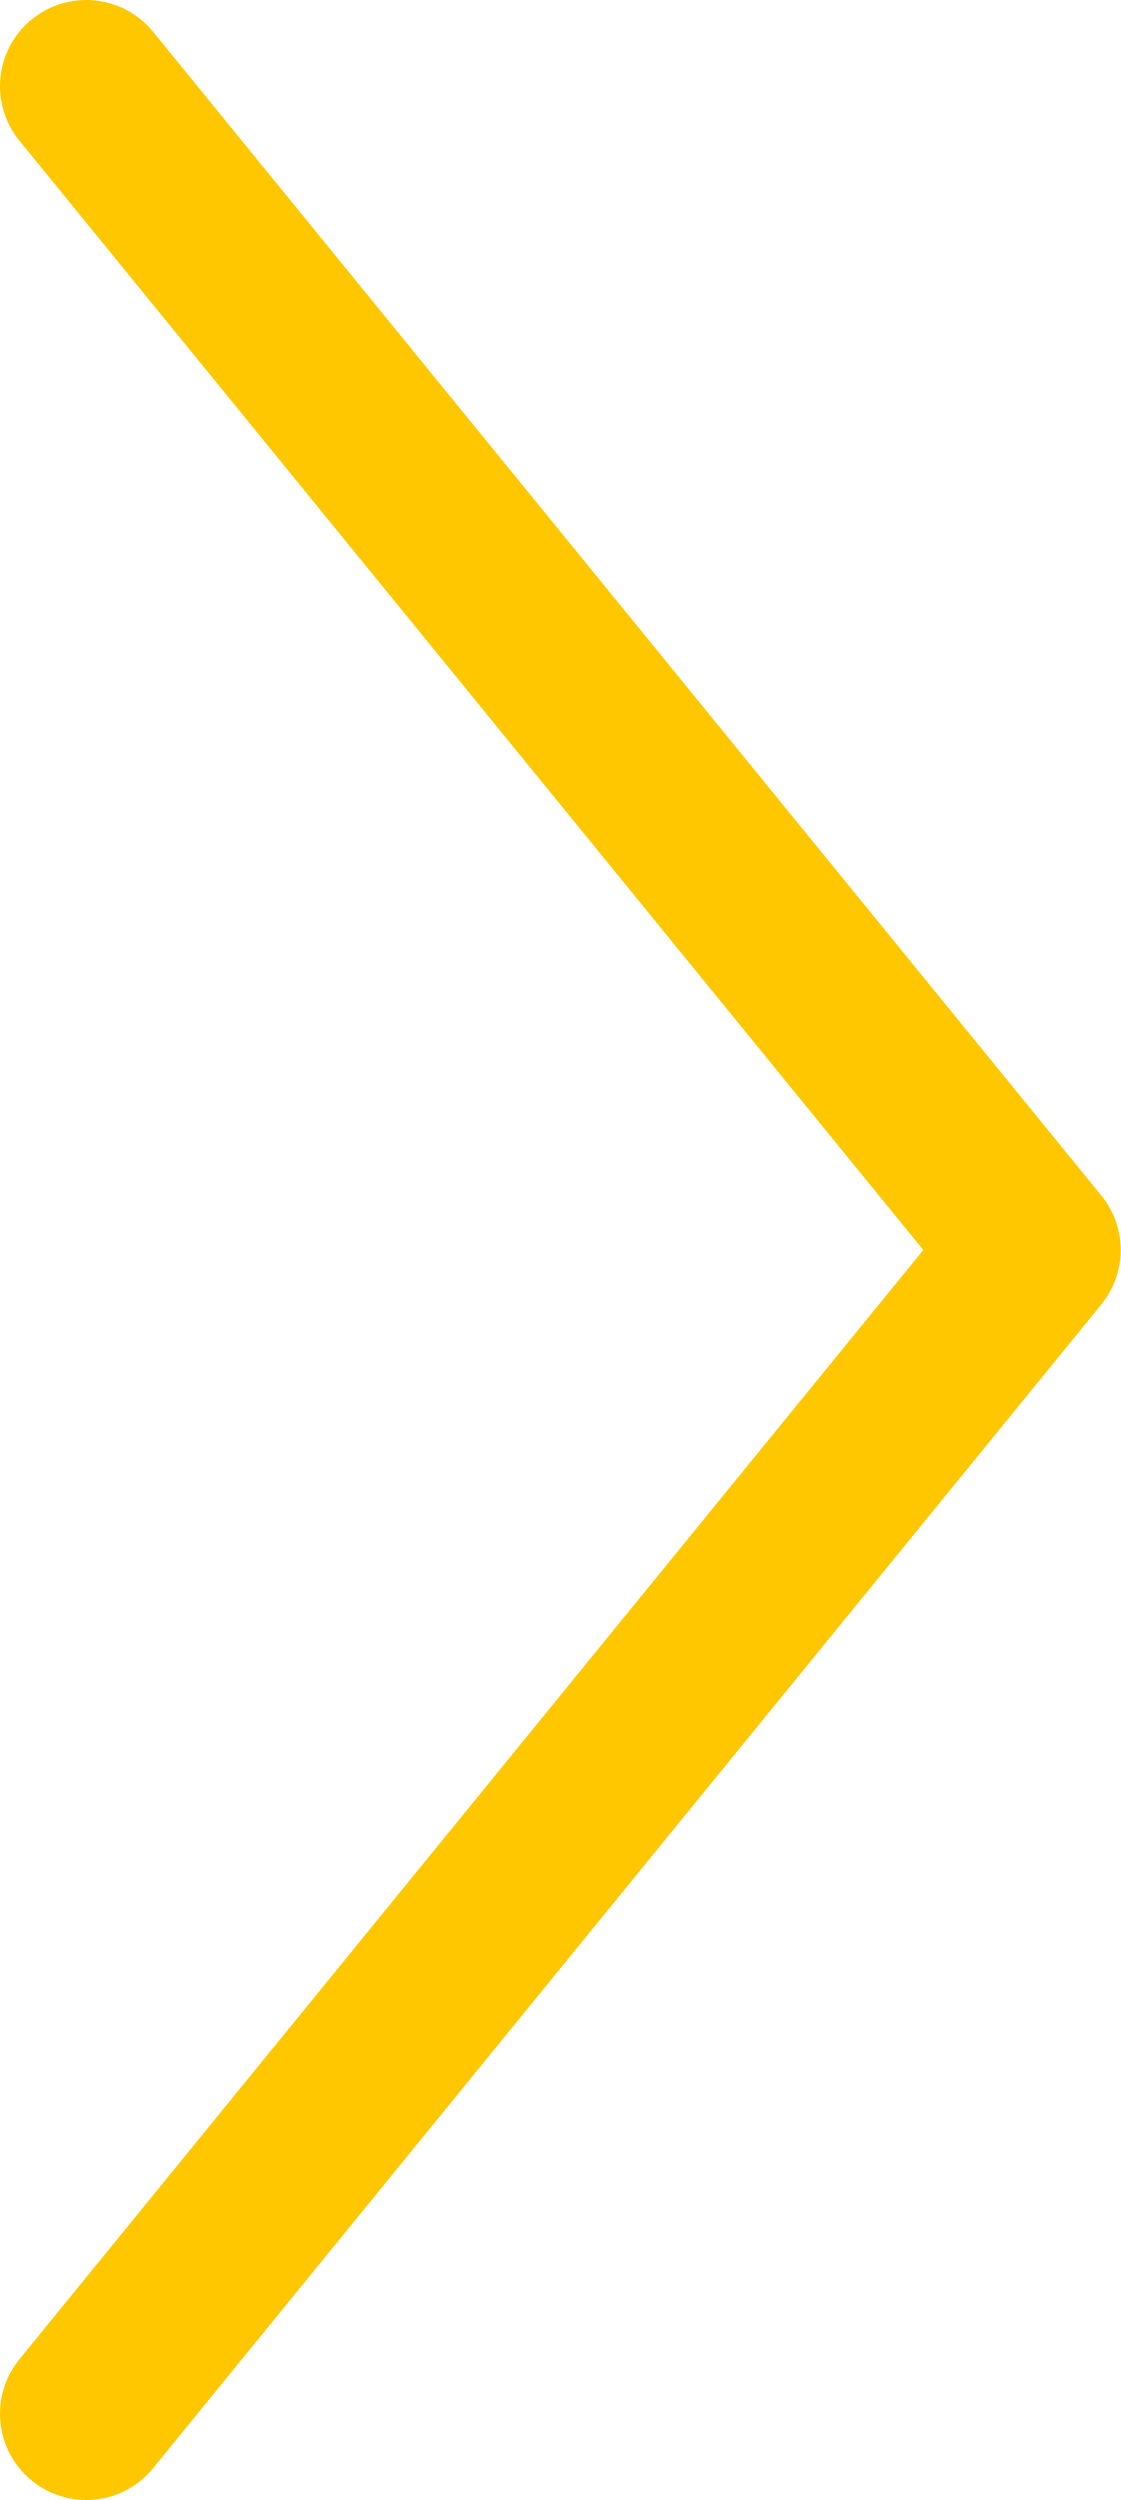
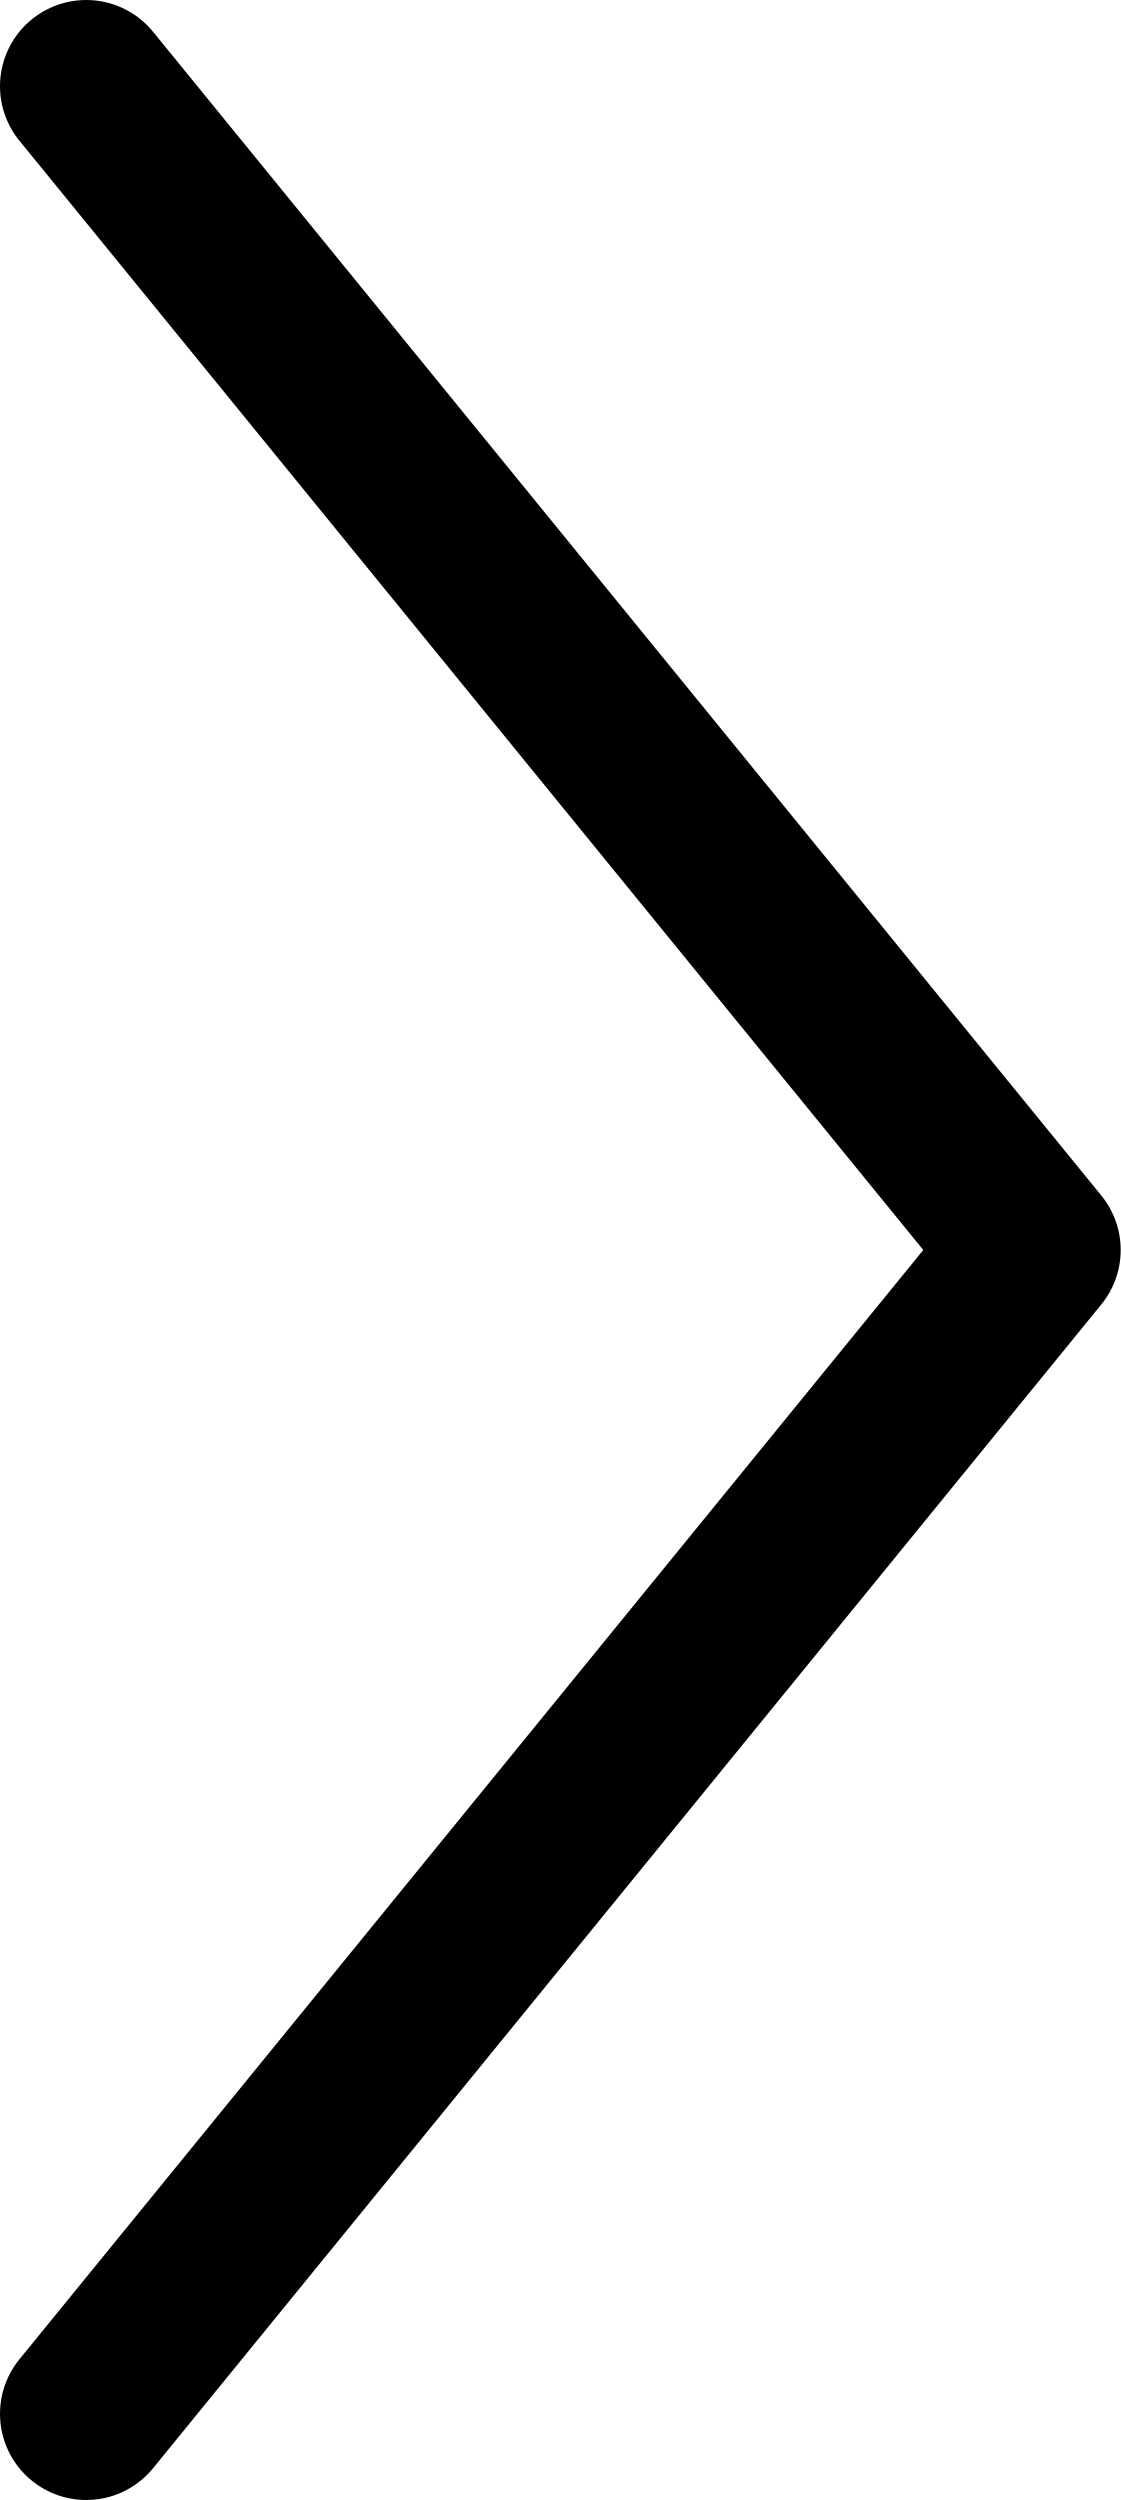
<svg xmlns="http://www.w3.org/2000/svg" width="13" height="29" viewBox="0 0 13 29" fill="none">
-   <path d="M1 1L12 14.5L1 28" stroke="#FFC700" stroke-width="2" stroke-linecap="round" stroke-linejoin="round" />
+   <path d="M1 1L12 14.5L1 28" stroke="currentColor" stroke-width="2" stroke-linecap="round" stroke-linejoin="round" />
</svg>
